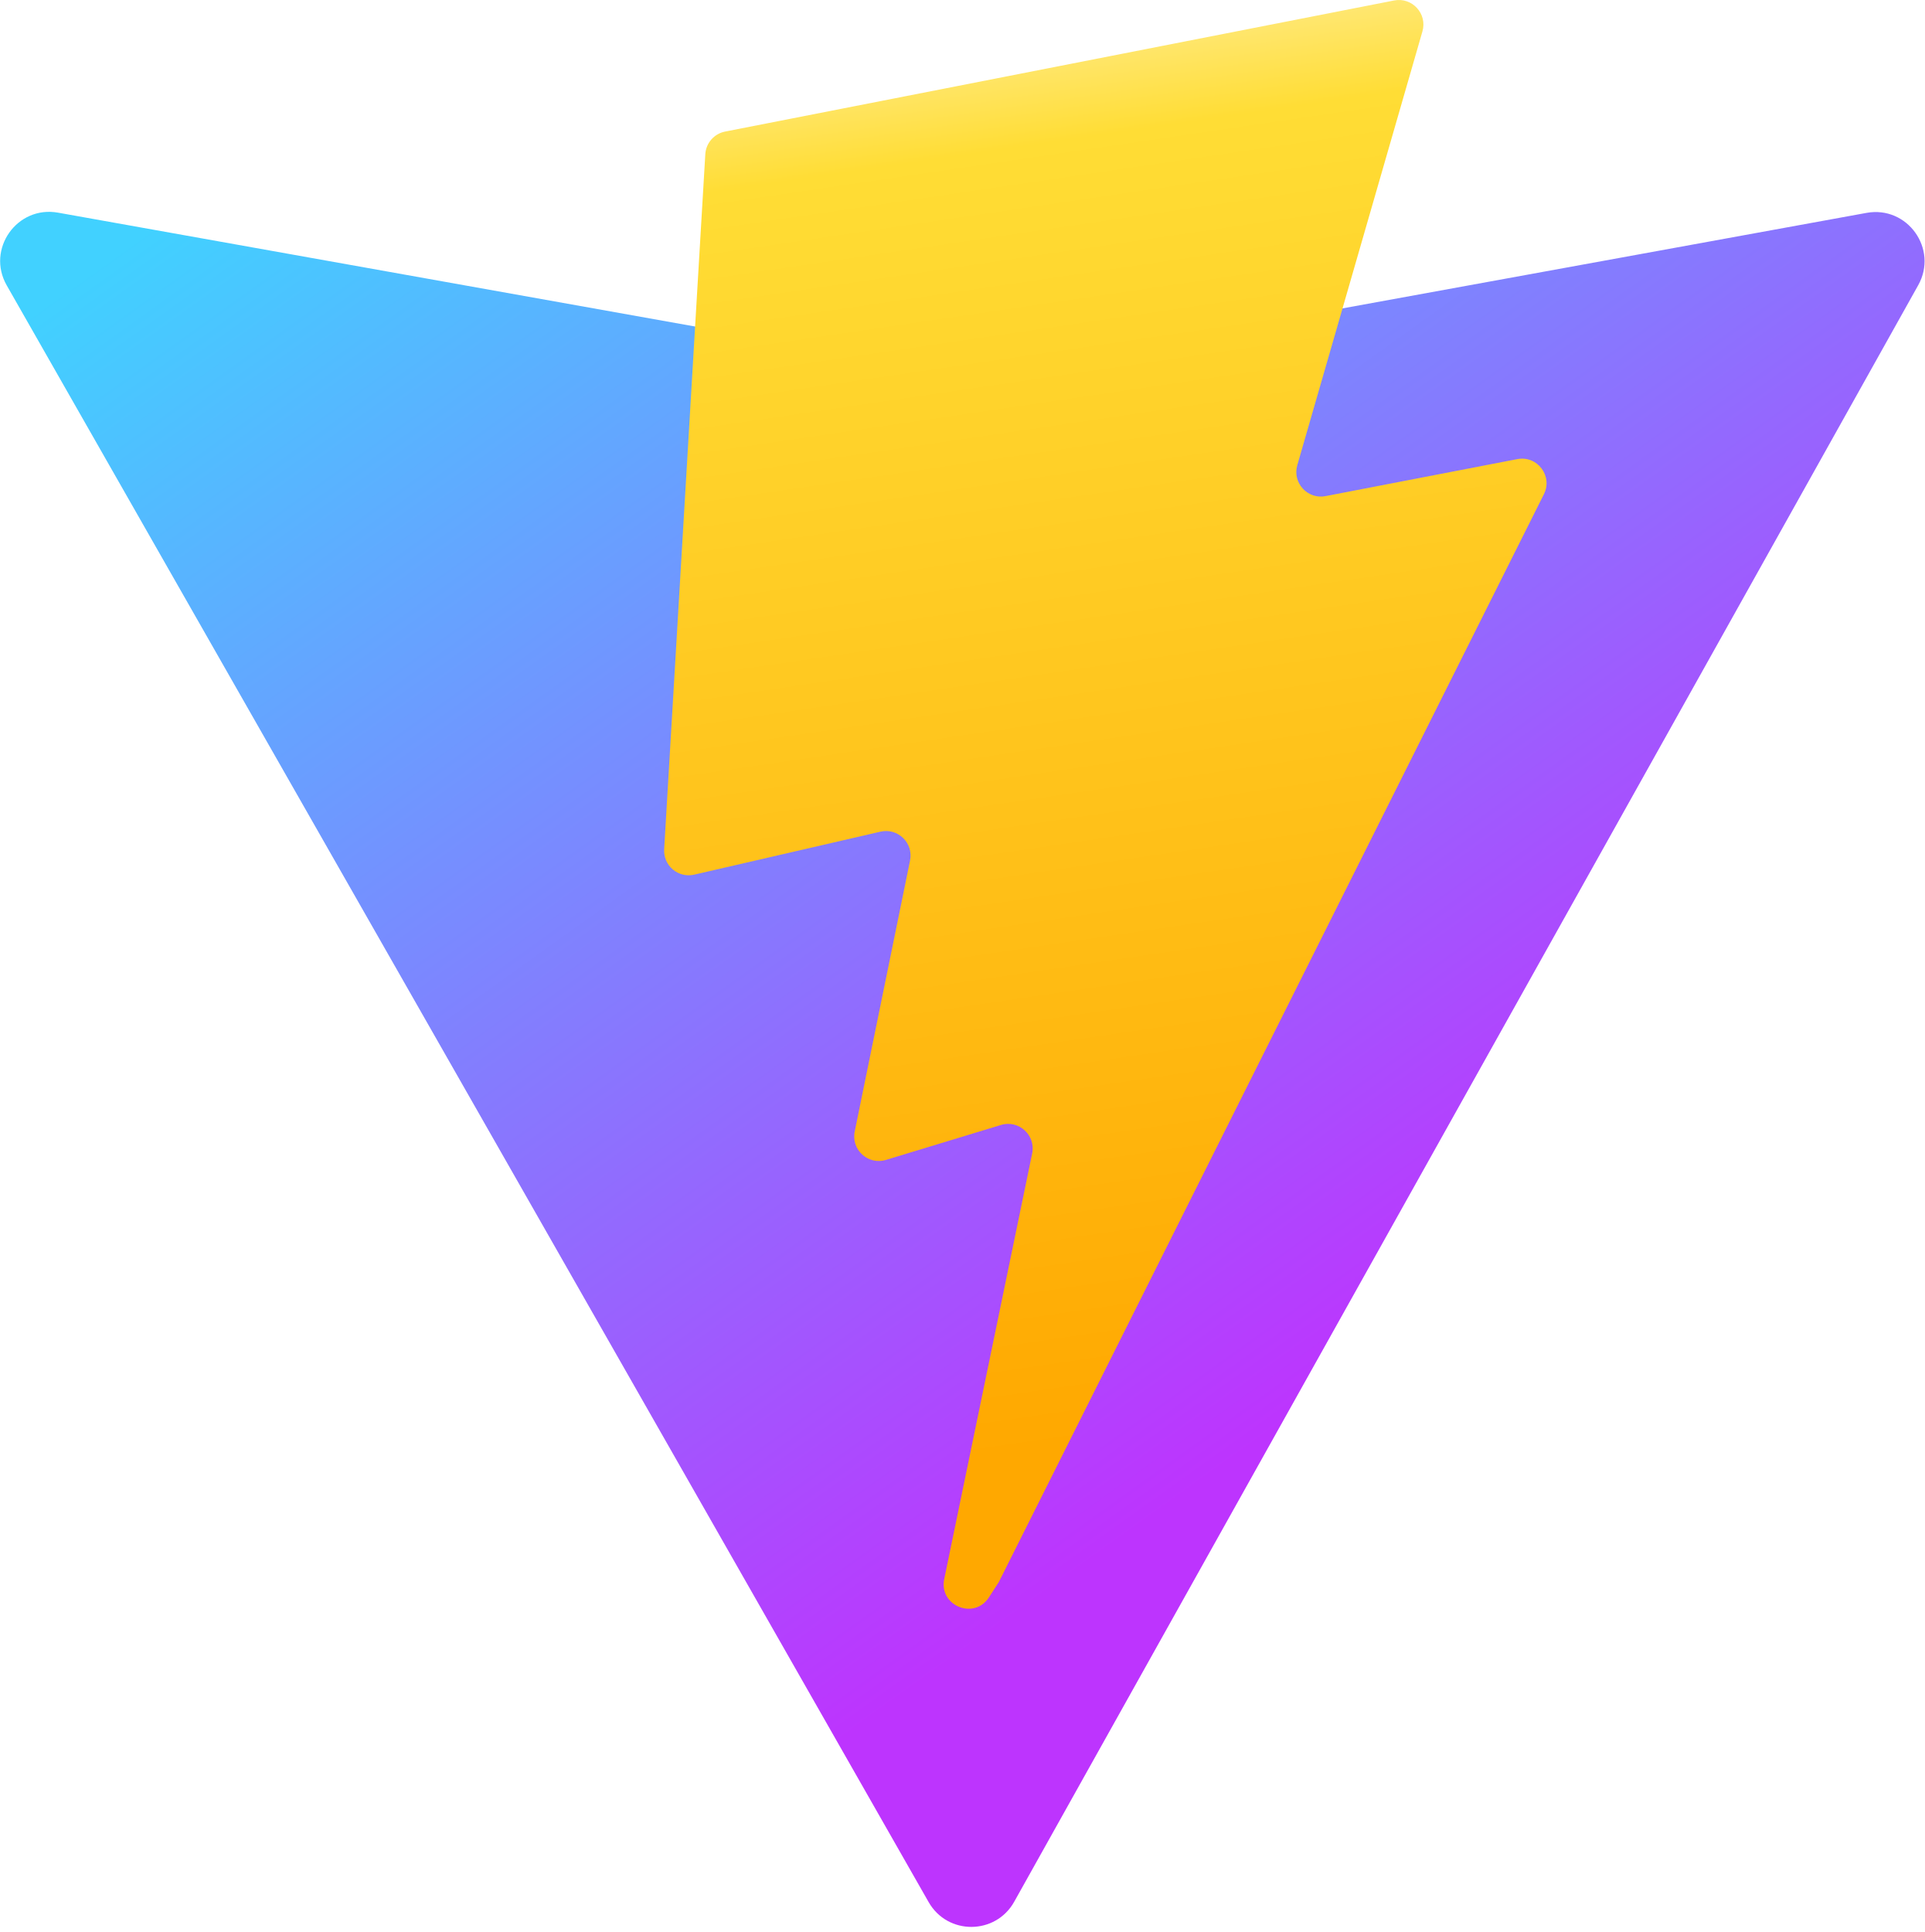
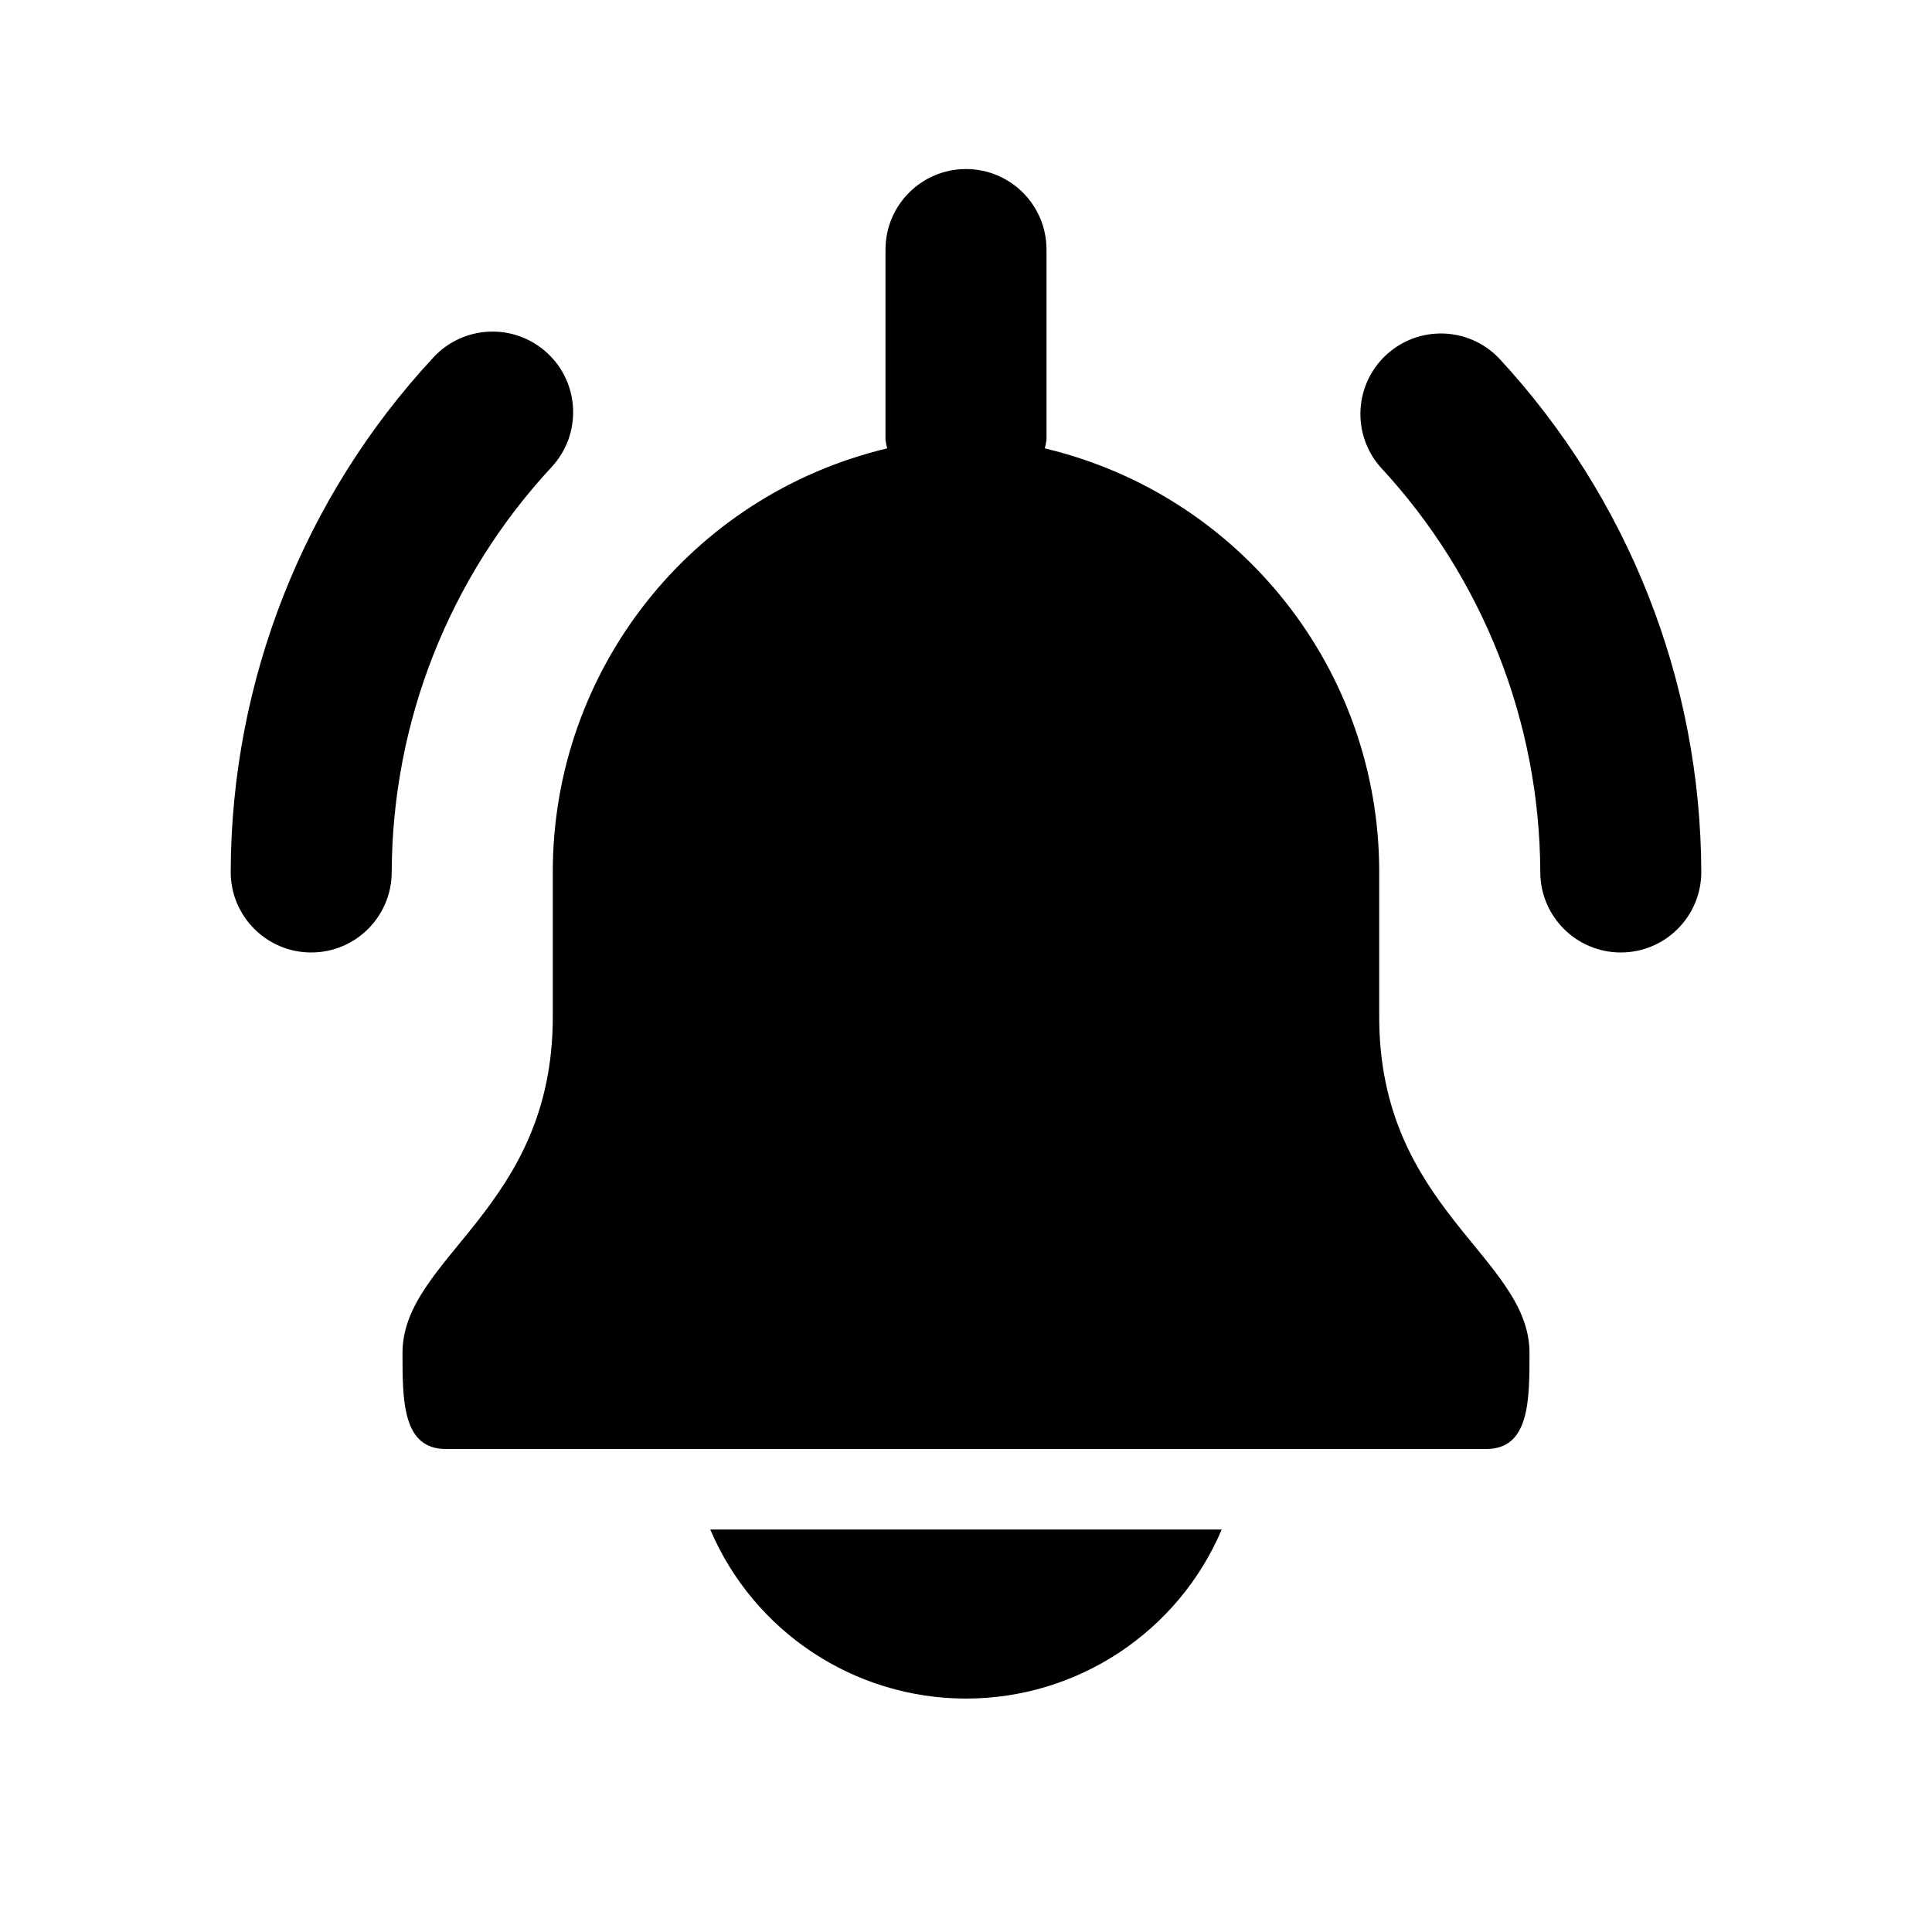
- <svg xmlns="http://www.w3.org/2000/svg" aria-hidden="true" role="img" class="iconify iconify--logos" width="31.88" height="32" preserveAspectRatio="xMidYMid meet" viewBox="0 0 256 257">
-   <defs>
-     <linearGradient id="IconifyId1813088fe1fbc01fb466" x1="-.828%" x2="57.636%" y1="7.652%" y2="78.411%">
-       <stop offset="0%" stop-color="#41D1FF" />
-       <stop offset="100%" stop-color="#BD34FE" />
-     </linearGradient>
-     <linearGradient id="IconifyId1813088fe1fbc01fb467" x1="43.376%" x2="50.316%" y1="2.242%" y2="89.03%">
-       <stop offset="0%" stop-color="#FFEA83" />
-       <stop offset="8.333%" stop-color="#FFDD35" />
-       <stop offset="100%" stop-color="#FFA800" />
-     </linearGradient>
-   </defs>
-   <path fill="url(#IconifyId1813088fe1fbc01fb466)" d="M255.153 37.938L134.897 252.976c-2.483 4.44-8.862 4.466-11.382.048L.875 37.958c-2.746-4.814 1.371-10.646 6.827-9.67l120.385 21.517a6.537 6.537 0 0 0 2.322-.004l117.867-21.483c5.438-.991 9.574 4.796 6.877 9.62Z" />
-   <path fill="url(#IconifyId1813088fe1fbc01fb467)" d="M185.432.063L96.44 17.501a3.268 3.268 0 0 0-2.634 3.014l-5.474 92.456a3.268 3.268 0 0 0 3.997 3.378l24.777-5.718c2.318-.535 4.413 1.507 3.936 3.838l-7.361 36.047c-.495 2.426 1.782 4.5 4.151 3.78l15.304-4.649c2.372-.72 4.652 1.36 4.15 3.788l-11.698 56.621c-.732 3.542 3.979 5.473 5.943 2.437l1.313-2.028l72.516-144.72c1.215-2.423-.88-5.186-3.54-4.672l-25.505 4.922c-2.396.462-4.435-1.77-3.759-4.114l16.646-57.705c.677-2.35-1.37-4.583-3.769-4.113Z" />
+ <svg xmlns="http://www.w3.org/2000/svg" class="w-6 h-6 text-gray-800 dark:text-white" aria-hidden="true" width="24" height="24" fill="currentColor" viewBox="0 0 24 24">
+   <path d="M17.133 12.632v-1.8a5.407 5.407 0 0 0-4.154-5.262.955.955 0 0 0 .021-.106V3.1a1 1 0 0 0-2 0v2.364a.933.933 0 0 0 .021.106 5.406 5.406 0 0 0-4.154 5.262v1.8C6.867 15.018 5 15.614 5 16.807 5 17.4 5 18 5.538 18h12.924C19 18 19 17.4 19 16.807c0-1.193-1.867-1.789-1.867-4.175Zm-13.267-.8a1 1 0 0 1-1-1 9.424 9.424 0 0 1 2.517-6.391A1.001 1.001 0 1 1 6.854 5.8a7.43 7.43 0 0 0-1.988 5.037 1 1 0 0 1-1 .995Zm16.268 0a1 1 0 0 1-1-1A7.431 7.431 0 0 0 17.146 5.8a1 1 0 0 1 1.471-1.354 9.424 9.424 0 0 1 2.517 6.391 1 1 0 0 1-1 .995ZM8.823 19a3.453 3.453 0 0 0 6.354 0H8.823Z" />
</svg>
